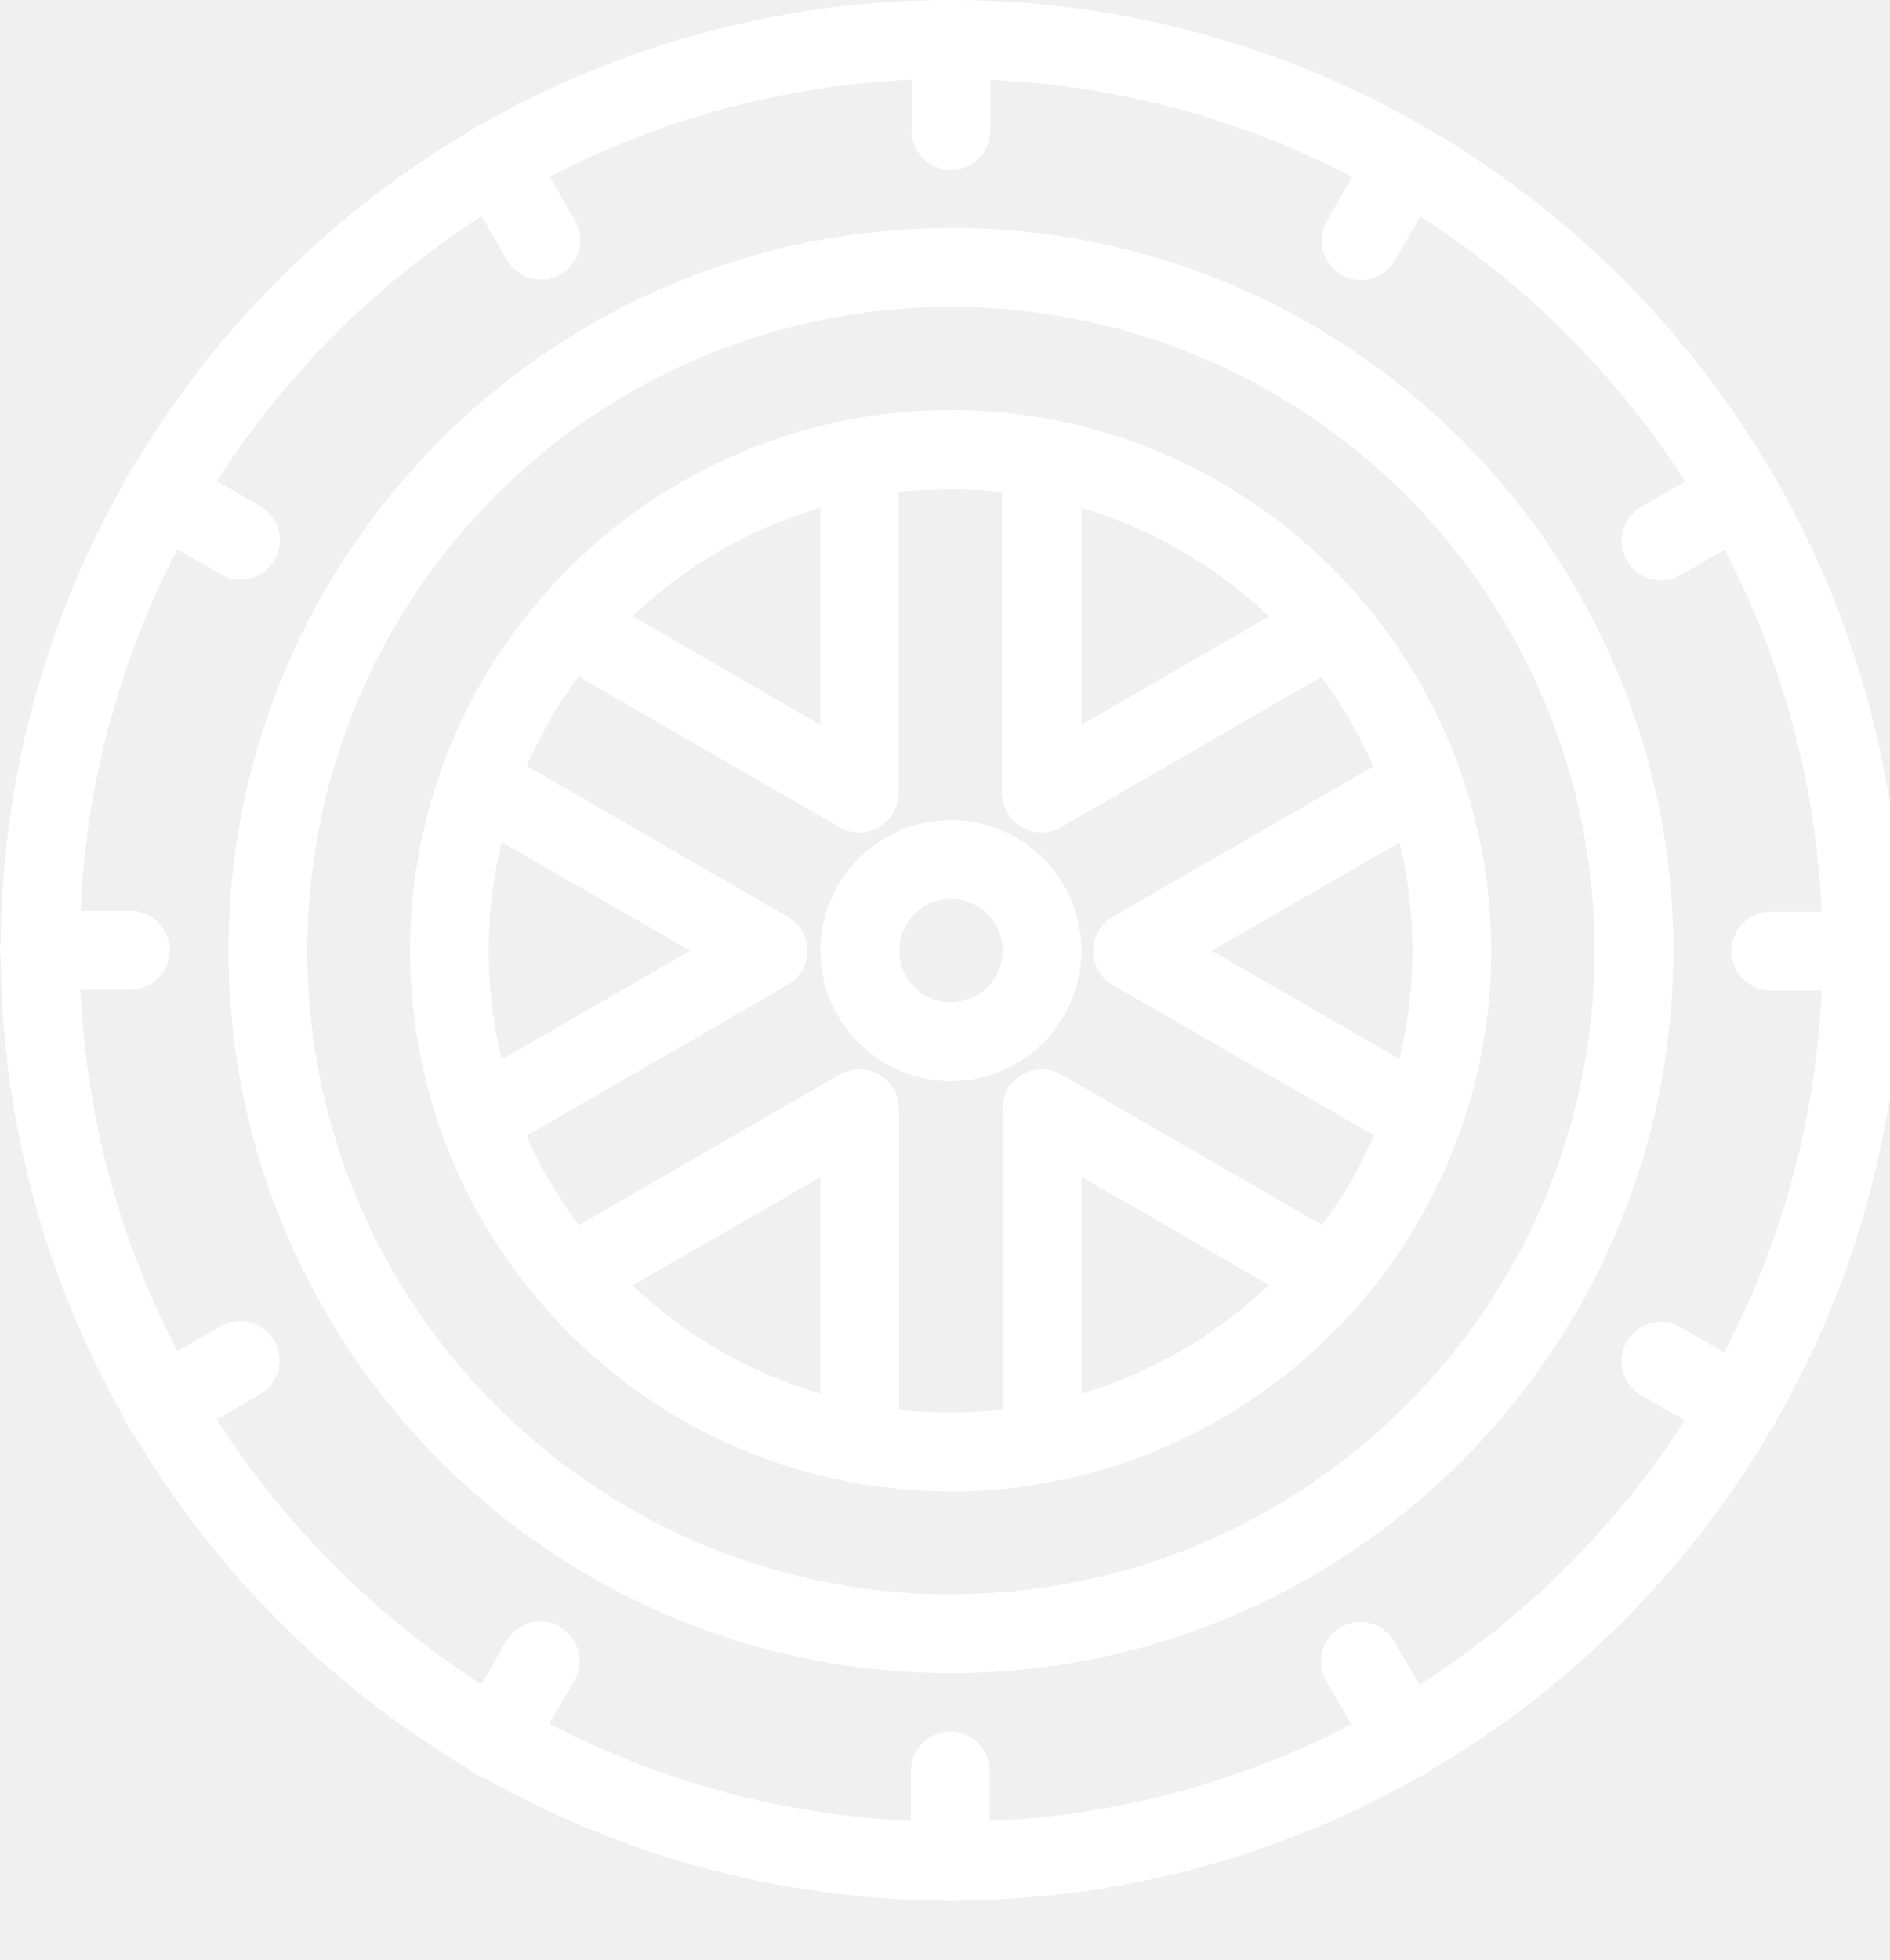
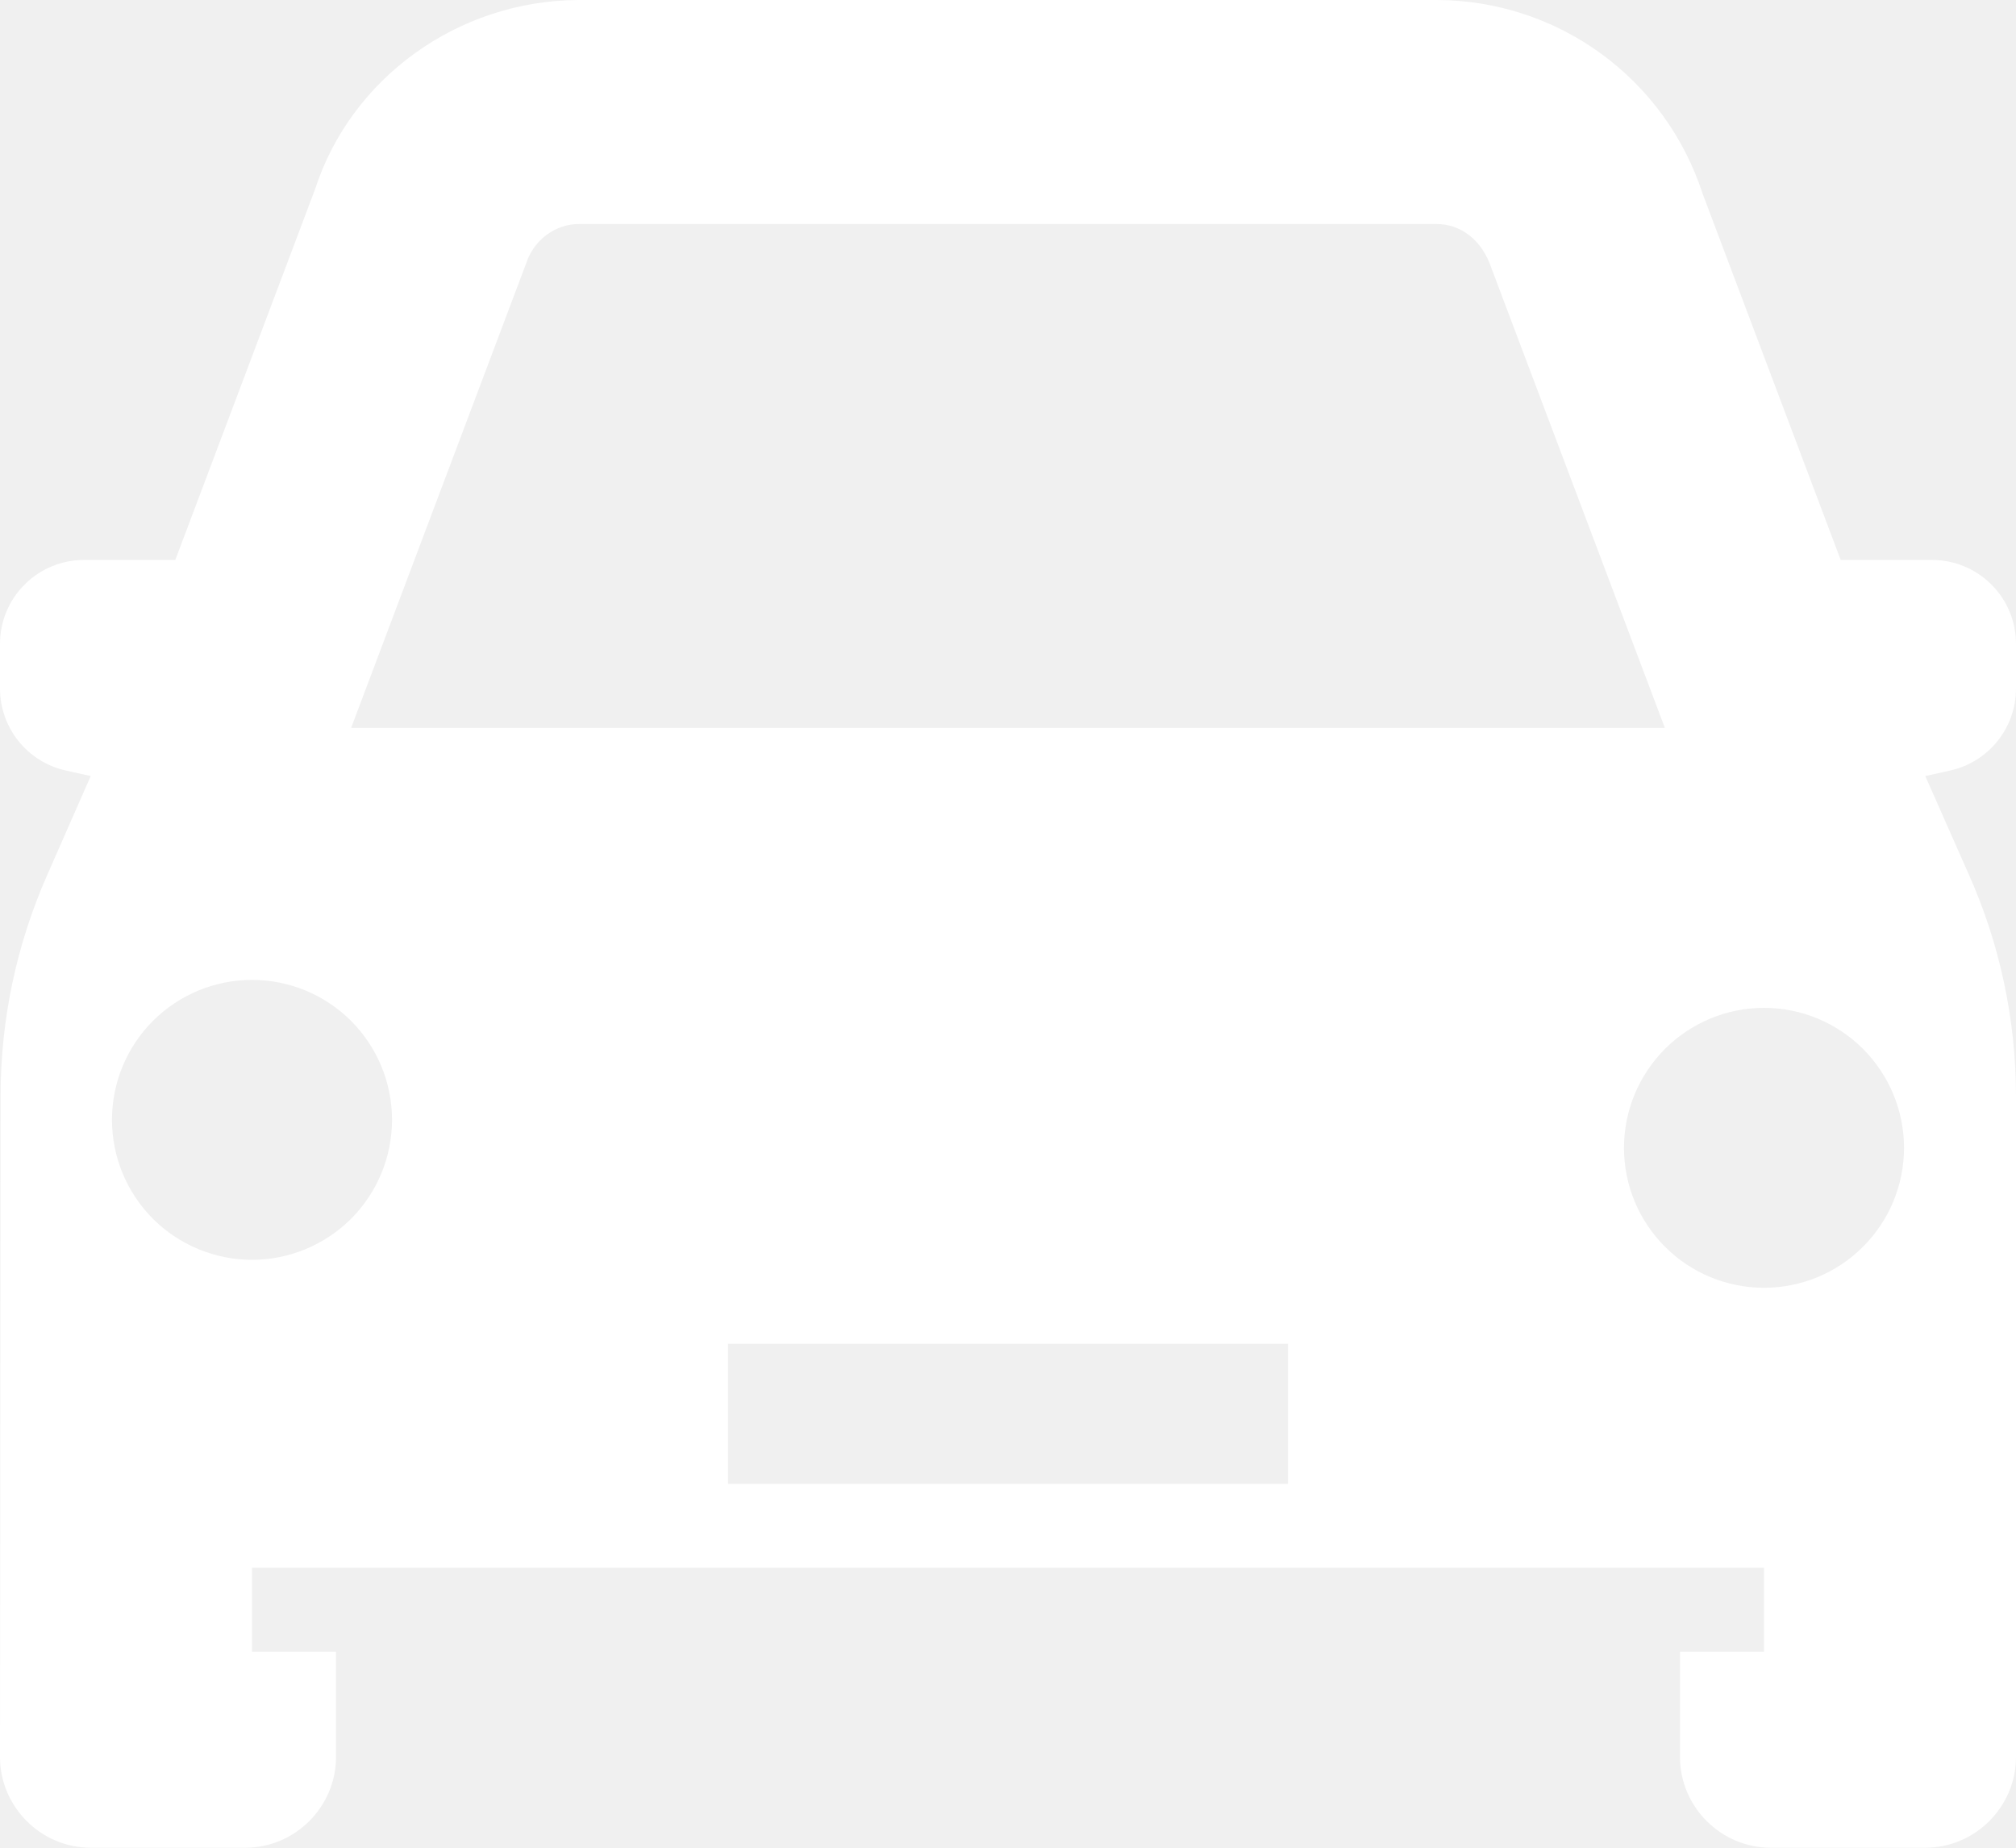
- <svg xmlns="http://www.w3.org/2000/svg" width="27" height="28" viewBox="0 0 27 28" fill="none">
-   <path d="M25.374 20.305C26.546 18.262 27.162 15.948 27.162 13.594V13.577C27.165 11.203 26.541 8.871 25.354 6.815C25.351 6.808 25.348 6.802 25.345 6.796C25.34 6.787 25.334 6.779 25.328 6.77C24.139 4.729 22.442 3.03 20.402 1.84C20.393 1.834 20.384 1.827 20.374 1.822L20.355 1.812C18.305 0.63 15.981 0.005 13.614 3.24906e-05C11.247 -0.005 8.921 0.609 6.865 1.782C6.841 1.792 6.818 1.804 6.795 1.817C6.77 1.831 6.747 1.847 6.725 1.865C4.729 3.041 3.065 4.703 1.889 6.697C1.864 6.725 1.842 6.756 1.823 6.788C1.805 6.819 1.79 6.851 1.779 6.885C0.637 8.891 0.028 11.156 0.011 13.464C-0.004 13.539 -0.004 13.616 0.011 13.691C0.028 15.991 0.634 18.248 1.769 20.248C1.794 20.332 1.838 20.41 1.9 20.473C3.067 22.444 4.711 24.09 6.681 25.26C6.713 25.291 6.749 25.318 6.788 25.341C6.825 25.362 6.865 25.379 6.906 25.391C8.906 26.526 11.164 27.131 13.463 27.149C13.538 27.164 13.616 27.164 13.691 27.149C16 27.135 18.267 26.527 20.274 25.386C20.306 25.375 20.338 25.36 20.368 25.343C20.4 25.325 20.431 25.303 20.459 25.279C22.452 24.103 24.115 22.44 25.291 20.447C25.309 20.425 25.326 20.401 25.341 20.377C25.353 20.354 25.365 20.329 25.374 20.305ZM20.281 24.071L19.923 23.451C19.849 23.321 19.726 23.227 19.581 23.189C19.437 23.15 19.284 23.17 19.154 23.245C19.025 23.319 18.931 23.442 18.892 23.586C18.854 23.73 18.874 23.884 18.948 24.013L19.306 24.633C17.706 25.466 15.942 25.937 14.139 26.015V25.299C14.139 25.15 14.08 25.007 13.974 24.901C13.869 24.796 13.726 24.737 13.577 24.737C13.428 24.737 13.284 24.796 13.179 24.901C13.073 25.007 13.014 25.15 13.014 25.299V26.014C11.212 25.933 9.449 25.459 7.85 24.625L8.206 24.008C8.243 23.944 8.267 23.874 8.277 23.8C8.286 23.727 8.281 23.653 8.262 23.581C8.243 23.51 8.21 23.443 8.165 23.384C8.12 23.326 8.064 23.277 8 23.24C7.936 23.203 7.866 23.179 7.792 23.169C7.719 23.16 7.645 23.164 7.573 23.184C7.502 23.203 7.435 23.236 7.376 23.281C7.318 23.326 7.269 23.382 7.232 23.446L6.877 24.059C5.36 23.084 4.071 21.794 3.098 20.277L3.713 19.922C3.777 19.885 3.833 19.836 3.878 19.777C3.923 19.718 3.956 19.651 3.975 19.58C3.995 19.509 3.999 19.434 3.99 19.361C3.98 19.288 3.956 19.217 3.919 19.153C3.882 19.089 3.833 19.033 3.775 18.988C3.716 18.943 3.649 18.91 3.578 18.891C3.506 18.872 3.432 18.867 3.359 18.877C3.285 18.886 3.215 18.91 3.151 18.947L2.535 19.303C1.702 17.703 1.229 15.94 1.15 14.138H1.865C2.014 14.138 2.157 14.079 2.262 13.973C2.368 13.867 2.427 13.725 2.427 13.575C2.427 13.426 2.368 13.283 2.262 13.178C2.157 13.072 2.014 13.013 1.865 13.013H1.15C1.229 11.21 1.702 9.447 2.535 7.846L3.156 8.205C3.285 8.279 3.438 8.3 3.583 8.261C3.727 8.222 3.85 8.128 3.924 7.999C3.999 7.87 4.019 7.716 3.98 7.572C3.942 7.428 3.847 7.305 3.718 7.23L3.099 6.872C4.073 5.354 5.363 4.064 6.881 3.089L7.24 3.712C7.29 3.797 7.361 3.869 7.446 3.918C7.532 3.967 7.629 3.993 7.728 3.993C7.827 3.993 7.924 3.967 8.009 3.918C8.095 3.868 8.165 3.797 8.215 3.712C8.264 3.626 8.29 3.529 8.29 3.43C8.29 3.332 8.264 3.235 8.215 3.149L7.855 2.526C9.456 1.691 11.22 1.218 13.024 1.138V1.865C13.024 2.015 13.083 2.158 13.189 2.263C13.294 2.369 13.437 2.428 13.586 2.428C13.736 2.428 13.879 2.369 13.984 2.263C14.09 2.158 14.149 2.015 14.149 1.865V1.141C15.953 1.22 17.718 1.693 19.32 2.528L18.957 3.156C18.92 3.22 18.896 3.291 18.886 3.364C18.877 3.438 18.882 3.512 18.901 3.583C18.92 3.655 18.953 3.722 18.998 3.78C19.043 3.839 19.099 3.888 19.163 3.925C19.227 3.962 19.298 3.986 19.371 3.995C19.444 4.005 19.518 4 19.59 3.981C19.661 3.962 19.728 3.929 19.787 3.884C19.845 3.839 19.895 3.783 19.931 3.719L20.294 3.092C21.812 4.068 23.103 5.359 24.077 6.879L23.45 7.241C23.321 7.315 23.226 7.438 23.188 7.582C23.149 7.727 23.169 7.88 23.244 8.009C23.319 8.139 23.441 8.233 23.585 8.272C23.73 8.31 23.883 8.29 24.012 8.215L24.64 7.853C25.475 9.455 25.948 11.22 26.027 13.025H25.298C25.149 13.025 25.006 13.084 24.901 13.19C24.795 13.295 24.736 13.438 24.736 13.587C24.736 13.736 24.795 13.88 24.901 13.985C25.006 14.091 25.149 14.15 25.298 14.15H26.027C25.946 15.954 25.471 17.718 24.635 19.318L24.011 18.958C23.947 18.921 23.876 18.897 23.803 18.887C23.73 18.878 23.655 18.882 23.584 18.901C23.513 18.921 23.446 18.954 23.387 18.999C23.329 19.044 23.279 19.1 23.242 19.164C23.206 19.228 23.182 19.298 23.172 19.372C23.162 19.445 23.167 19.519 23.186 19.591C23.206 19.662 23.238 19.729 23.284 19.788C23.328 19.846 23.384 19.895 23.448 19.932L24.071 20.291C23.094 21.809 21.801 23.098 20.281 24.071ZM13.586 3.258C7.895 3.258 3.265 7.888 3.265 13.58C3.265 19.272 7.895 23.902 13.586 23.902C19.278 23.902 23.908 19.272 23.908 13.58C23.908 7.888 19.277 3.256 13.586 3.256V3.258ZM13.586 22.777C8.515 22.777 4.39 18.651 4.39 13.58C4.39 11.141 5.359 8.802 7.083 7.077C8.808 5.352 11.147 4.383 13.586 4.383C16.026 4.383 18.365 5.352 20.09 7.077C21.814 8.802 22.783 11.141 22.783 13.58C22.783 18.648 18.658 22.774 13.586 22.774V22.777ZM13.586 11.717C13.218 11.717 12.857 11.826 12.551 12.031C12.244 12.236 12.005 12.527 11.864 12.868C11.723 13.208 11.686 13.583 11.758 13.944C11.83 14.306 12.008 14.638 12.268 14.899C12.529 15.16 12.861 15.337 13.223 15.409C13.584 15.481 13.959 15.444 14.3 15.303C14.64 15.162 14.931 14.923 15.136 14.617C15.341 14.31 15.45 13.95 15.45 13.581C15.451 13.086 15.254 12.612 14.905 12.262C14.555 11.912 14.081 11.715 13.586 11.714V11.717ZM13.586 14.319C13.44 14.319 13.297 14.275 13.176 14.194C13.054 14.113 12.96 13.997 12.904 13.862C12.848 13.727 12.833 13.579 12.862 13.435C12.89 13.292 12.961 13.16 13.064 13.057C13.167 12.954 13.299 12.883 13.442 12.855C13.586 12.826 13.734 12.841 13.869 12.897C14.004 12.953 14.12 13.047 14.201 13.169C14.282 13.29 14.325 13.433 14.325 13.579C14.325 13.775 14.247 13.963 14.108 14.101C13.97 14.239 13.782 14.317 13.586 14.317V14.319ZM20.862 16.163C21.454 14.494 21.454 12.673 20.862 11.004C20.812 10.863 20.756 10.723 20.697 10.582C20.39 9.852 19.971 9.174 19.456 8.573C18.655 7.631 17.64 6.895 16.495 6.428C15.35 5.961 14.11 5.777 12.878 5.89C12.644 5.911 12.412 5.943 12.182 5.985C10.44 6.309 8.861 7.221 7.71 8.568C7.096 9.284 6.619 10.107 6.304 10.996C5.71 12.668 5.71 14.493 6.304 16.165C6.344 16.277 6.385 16.387 6.43 16.496C6.741 17.26 7.174 17.968 7.712 18.594C8.435 19.445 9.335 20.128 10.348 20.597C11.362 21.065 12.465 21.307 13.582 21.307H13.766C15.33 21.266 16.845 20.753 18.111 19.834C19.378 18.916 20.337 17.636 20.862 16.163ZM19.587 16.317C19.581 16.331 19.574 16.346 19.567 16.36C19.531 16.44 19.492 16.518 19.453 16.595L19.428 16.642C19.345 16.802 19.254 16.957 19.157 17.11L19.129 17.154C19.081 17.228 19.032 17.301 18.981 17.373C18.973 17.385 18.965 17.396 18.956 17.407C18.934 17.438 18.911 17.468 18.886 17.498L15.166 15.351C15.081 15.301 14.984 15.275 14.885 15.275C14.787 15.275 14.69 15.301 14.604 15.351C14.519 15.4 14.448 15.471 14.398 15.556C14.349 15.642 14.323 15.739 14.323 15.837V20.14C14.283 20.145 14.245 20.149 14.205 20.153H14.178C14.085 20.161 13.992 20.168 13.897 20.173H13.868C13.677 20.181 13.487 20.181 13.296 20.173H13.268C13.175 20.169 13.081 20.162 12.987 20.154H12.959C12.92 20.151 12.881 20.145 12.843 20.141V15.836C12.842 15.737 12.816 15.64 12.767 15.555C12.718 15.469 12.647 15.398 12.561 15.349C12.476 15.3 12.379 15.274 12.28 15.274C12.181 15.274 12.084 15.3 11.999 15.349L8.272 17.501C8.25 17.471 8.227 17.442 8.202 17.411L8.177 17.376C8.125 17.305 8.077 17.231 8.029 17.157L8 17.113C7.952 17.037 7.905 16.959 7.86 16.882C7.815 16.805 7.771 16.725 7.729 16.646L7.705 16.599C7.665 16.521 7.626 16.443 7.59 16.364L7.571 16.322C7.555 16.289 7.542 16.256 7.528 16.223L11.254 14.07C11.34 14.021 11.411 13.95 11.46 13.864C11.51 13.779 11.536 13.682 11.536 13.583C11.536 13.484 11.51 13.387 11.46 13.302C11.411 13.216 11.34 13.145 11.254 13.096L7.528 10.943C7.542 10.91 7.555 10.877 7.57 10.845C7.576 10.831 7.583 10.816 7.59 10.801C7.627 10.723 7.665 10.645 7.705 10.567L7.73 10.52C7.771 10.441 7.814 10.363 7.858 10.285C7.903 10.208 7.95 10.131 7.999 10.055L8.028 10.01C8.075 9.94 8.125 9.864 8.175 9.792C8.184 9.781 8.193 9.769 8.201 9.756C8.223 9.726 8.246 9.696 8.268 9.667L11.995 11.818C12.08 11.867 12.177 11.893 12.276 11.893C12.375 11.893 12.472 11.867 12.557 11.818C12.643 11.769 12.714 11.698 12.763 11.612C12.812 11.527 12.838 11.43 12.838 11.331V7.028L12.939 7.017L12.989 7.012C13.074 7.005 13.16 6.999 13.245 6.995H13.308C13.388 6.995 13.468 6.99 13.549 6.989H13.582C13.667 6.989 13.753 6.989 13.839 6.995H13.903C13.989 6.999 14.075 7.005 14.161 7.012L14.21 7.017L14.316 7.029V11.331C14.316 11.43 14.342 11.527 14.391 11.612C14.44 11.698 14.511 11.769 14.597 11.818C14.682 11.867 14.779 11.893 14.878 11.893C14.977 11.893 15.074 11.867 15.159 11.818L18.879 9.671C18.901 9.7 18.924 9.73 18.946 9.76C18.954 9.772 18.963 9.784 18.972 9.797C19.022 9.867 19.072 9.937 19.119 10.015L19.148 10.06C19.196 10.136 19.243 10.212 19.288 10.29C19.333 10.368 19.376 10.447 19.418 10.527L19.442 10.573C19.482 10.651 19.521 10.73 19.558 10.809L19.577 10.851C19.592 10.883 19.605 10.917 19.62 10.95L15.898 13.098C15.813 13.147 15.742 13.218 15.692 13.304C15.643 13.389 15.617 13.486 15.617 13.585C15.617 13.684 15.643 13.781 15.692 13.867C15.742 13.952 15.813 14.023 15.898 14.072L19.628 16.218C19.616 16.254 19.602 16.283 19.587 16.315V16.317ZM18.129 18.356C17.372 19.078 16.454 19.611 15.45 19.91V16.81L18.129 18.356ZM11.723 19.91C10.718 19.614 9.798 19.084 9.037 18.364L11.723 16.817V19.91ZM6.982 13.582C6.982 13.059 7.044 12.538 7.168 12.029L9.859 13.582L7.168 15.136C7.044 14.627 6.982 14.106 6.982 13.582ZM9.038 8.801C9.798 8.08 10.719 7.55 11.723 7.254V10.357L9.038 8.801ZM15.45 7.254C16.453 7.553 17.371 8.085 18.129 8.807L15.45 10.354V7.254ZM17.314 13.582L19.996 12.035C20.242 13.052 20.242 14.113 19.996 15.129L17.314 13.582Z" fill="white" />
+ <svg xmlns="http://www.w3.org/2000/svg" width="24" height="22" viewBox="0 0 24 22" fill="none">
+   <path fill-rule="evenodd" clip-rule="evenodd" d="M19.333 13.667C19.333 13.225 19.509 12.801 19.822 12.488C20.134 12.176 20.558 12 21 12C21.442 12 21.866 12.176 22.178 12.488C22.491 12.801 22.667 13.225 22.667 13.667C22.667 14.109 22.491 14.533 22.178 14.845C21.866 15.158 21.442 15.333 21 15.333C20.558 15.333 20.134 15.158 19.822 14.845C19.509 14.533 19.333 14.109 19.333 13.667ZM8.667 17.667H15.333V16H8.667V17.667ZM3 15C2.558 15 2.134 14.824 1.821 14.512C1.509 14.199 1.333 13.775 1.333 13.333C1.333 12.891 1.509 12.467 1.821 12.155C2.134 11.842 2.558 11.667 3 11.667C3.442 11.667 3.866 11.842 4.179 12.155C4.491 12.467 4.667 12.891 4.667 13.333C4.667 13.775 4.491 14.199 4.179 14.512C3.866 14.824 3.442 15 3 15ZM6.267 3.127C6.36 2.853 6.613 2.667 6.893 2.667H17.1C17.387 2.667 17.64 2.853 17.753 3.187L19.82 8.667H4.18L6.267 3.127ZM24 8.198V7.667C24 7.401 23.895 7.147 23.707 6.96C23.52 6.772 23.265 6.667 23 6.667H21.913L20.267 2.3C20.049 1.633 19.627 1.051 19.059 0.638C18.492 0.225 17.808 0.002 17.107 0H6.887C5.447 0.007 4.18 0.933 3.753 2.247L2.087 6.667H1C0.735 6.667 0.48 6.772 0.293 6.96C0.105 7.147 0 7.401 0 7.667V8.198C5.58925e-05 8.426 0.078 8.646 0.22 8.824C0.363 9.001 0.561 9.125 0.783 9.174L1.08 9.24L0.567 10.407C0.199 11.236 0.008 12.133 0.007 13.04L0 20.92C0 21.513 0.487 22 1.08 22H2.92C3.513 22 4 21.513 4 20.92V19.667H3V18.667H21V19.667H20V20.92C20 21.513 20.487 22 21.08 22H22.92C23.513 22 24 21.513 24 20.92V13.053C24 12.14 23.807 11.233 23.433 10.4L22.92 9.24L23.217 9.174C23.439 9.125 23.637 9.001 23.78 8.824C23.922 8.646 24 8.426 24 8.198Z" fill="white" />
</svg>
